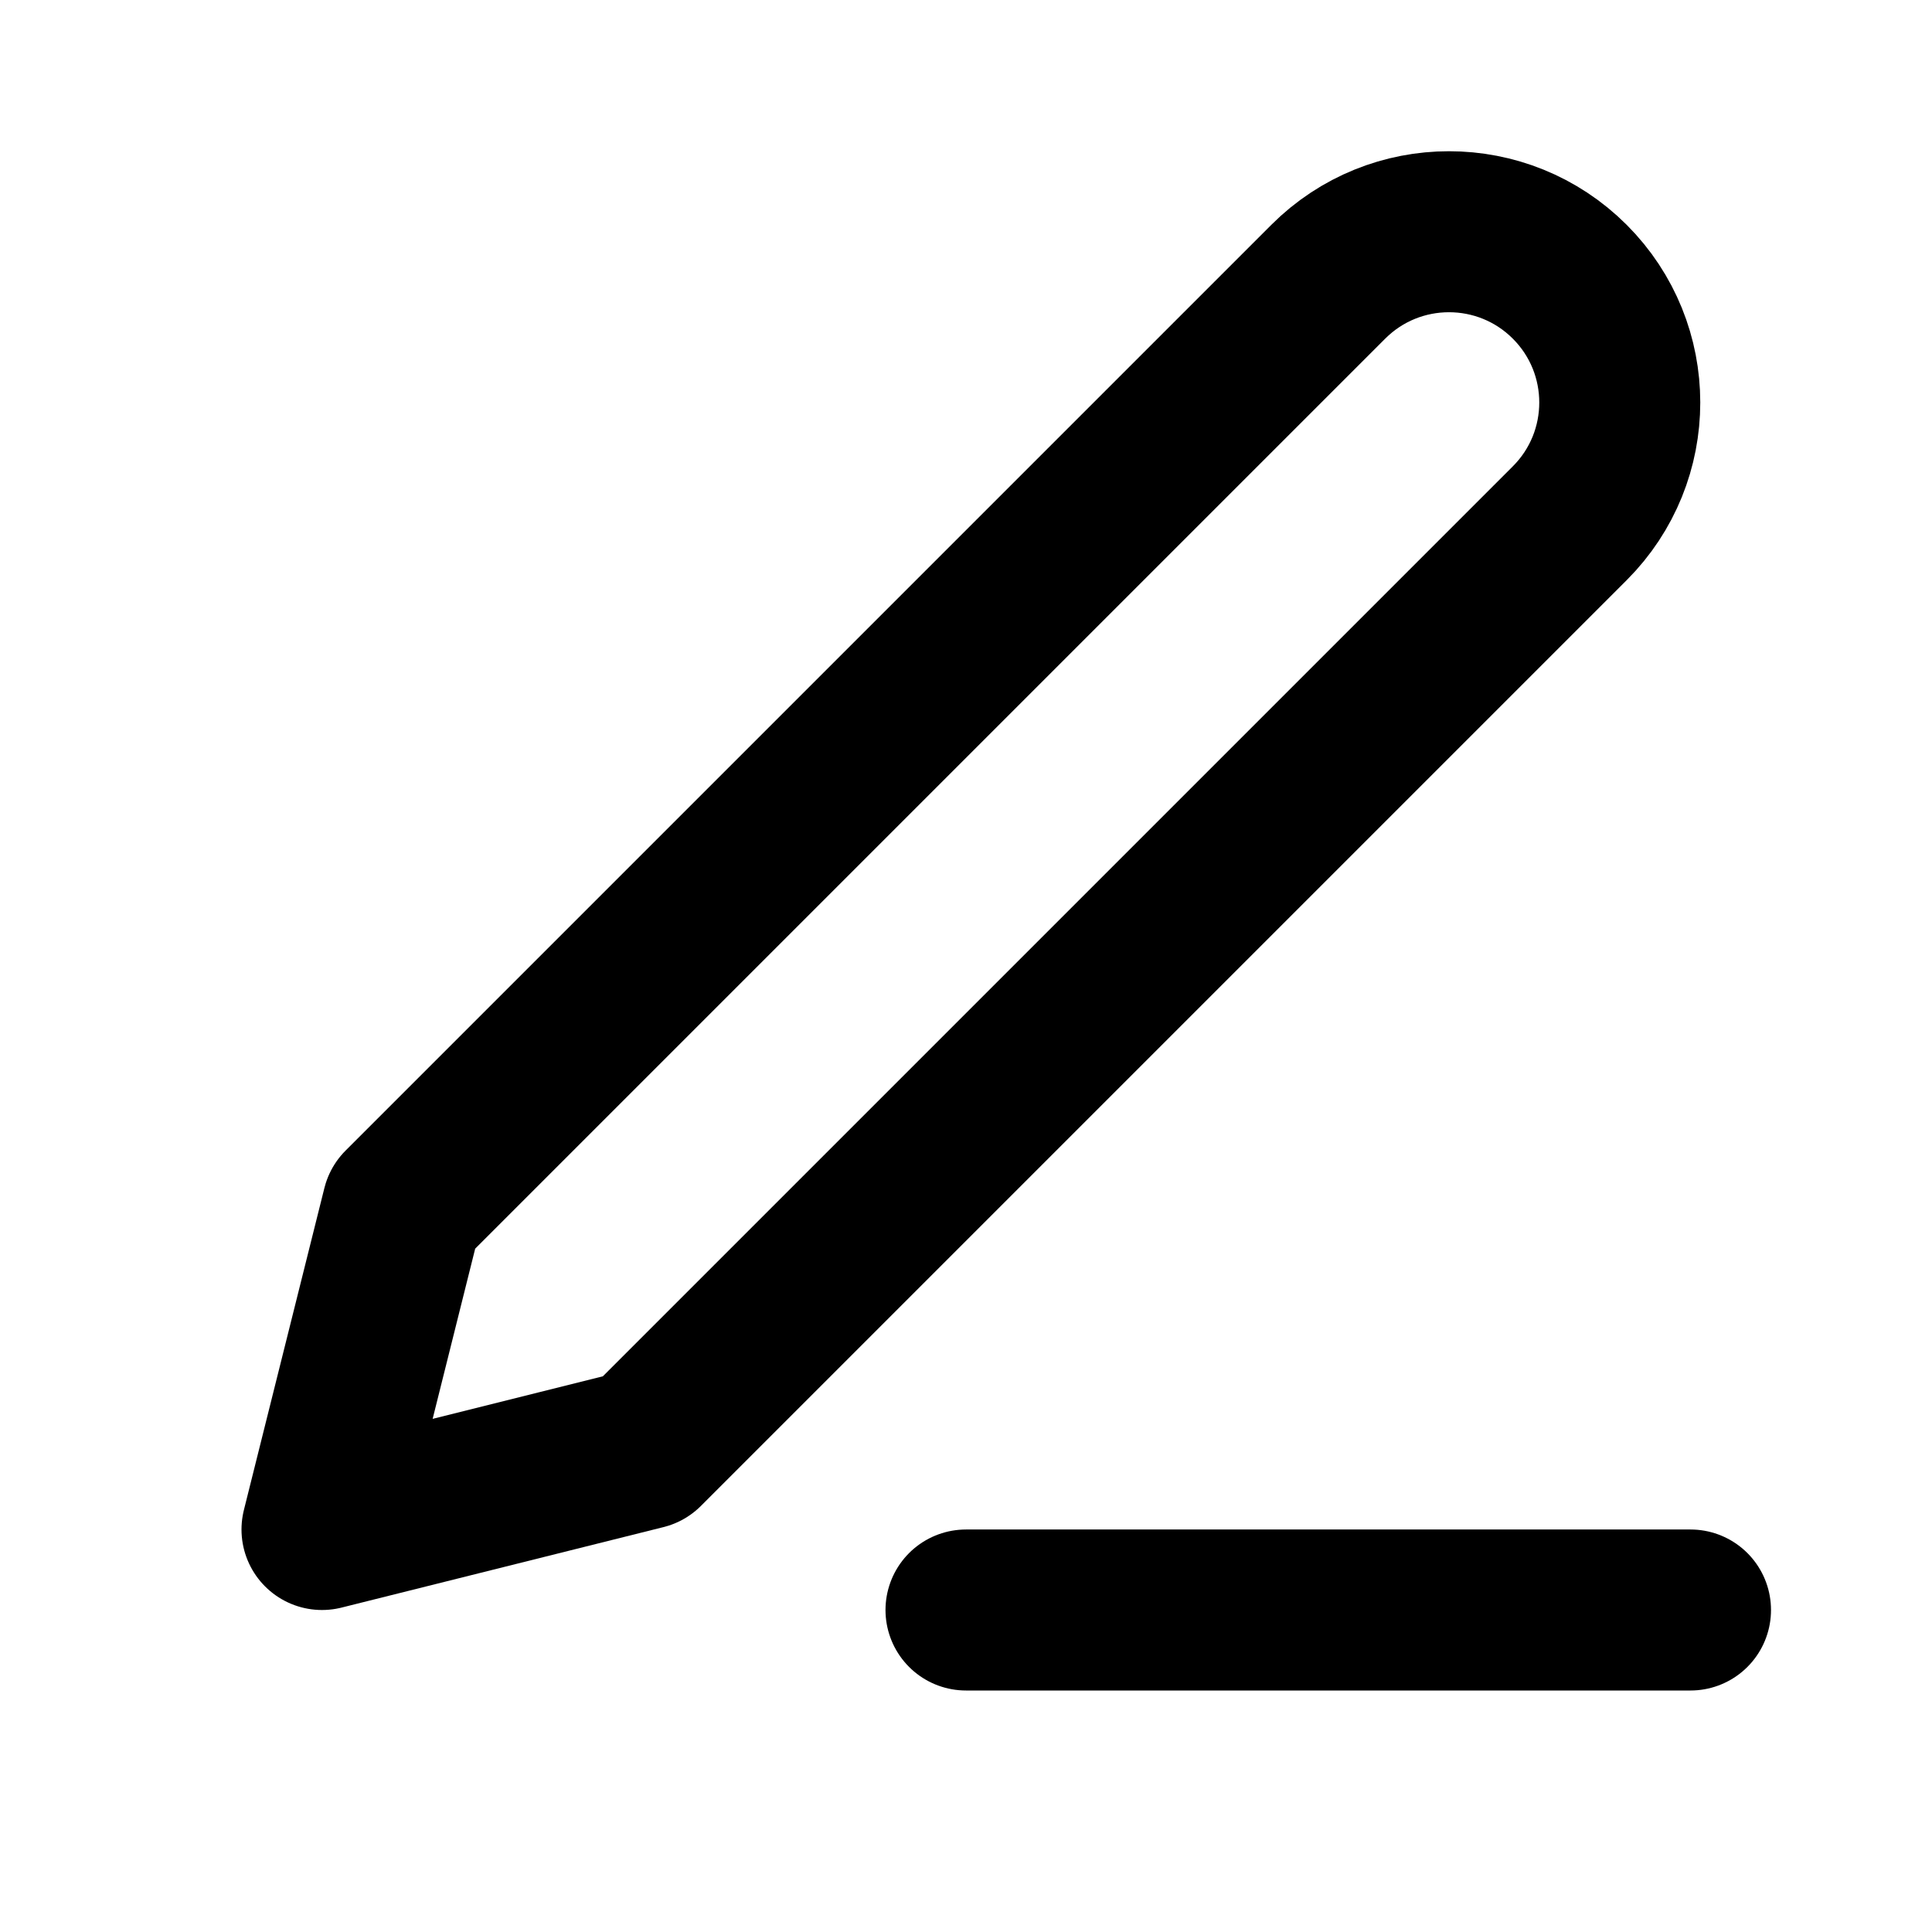
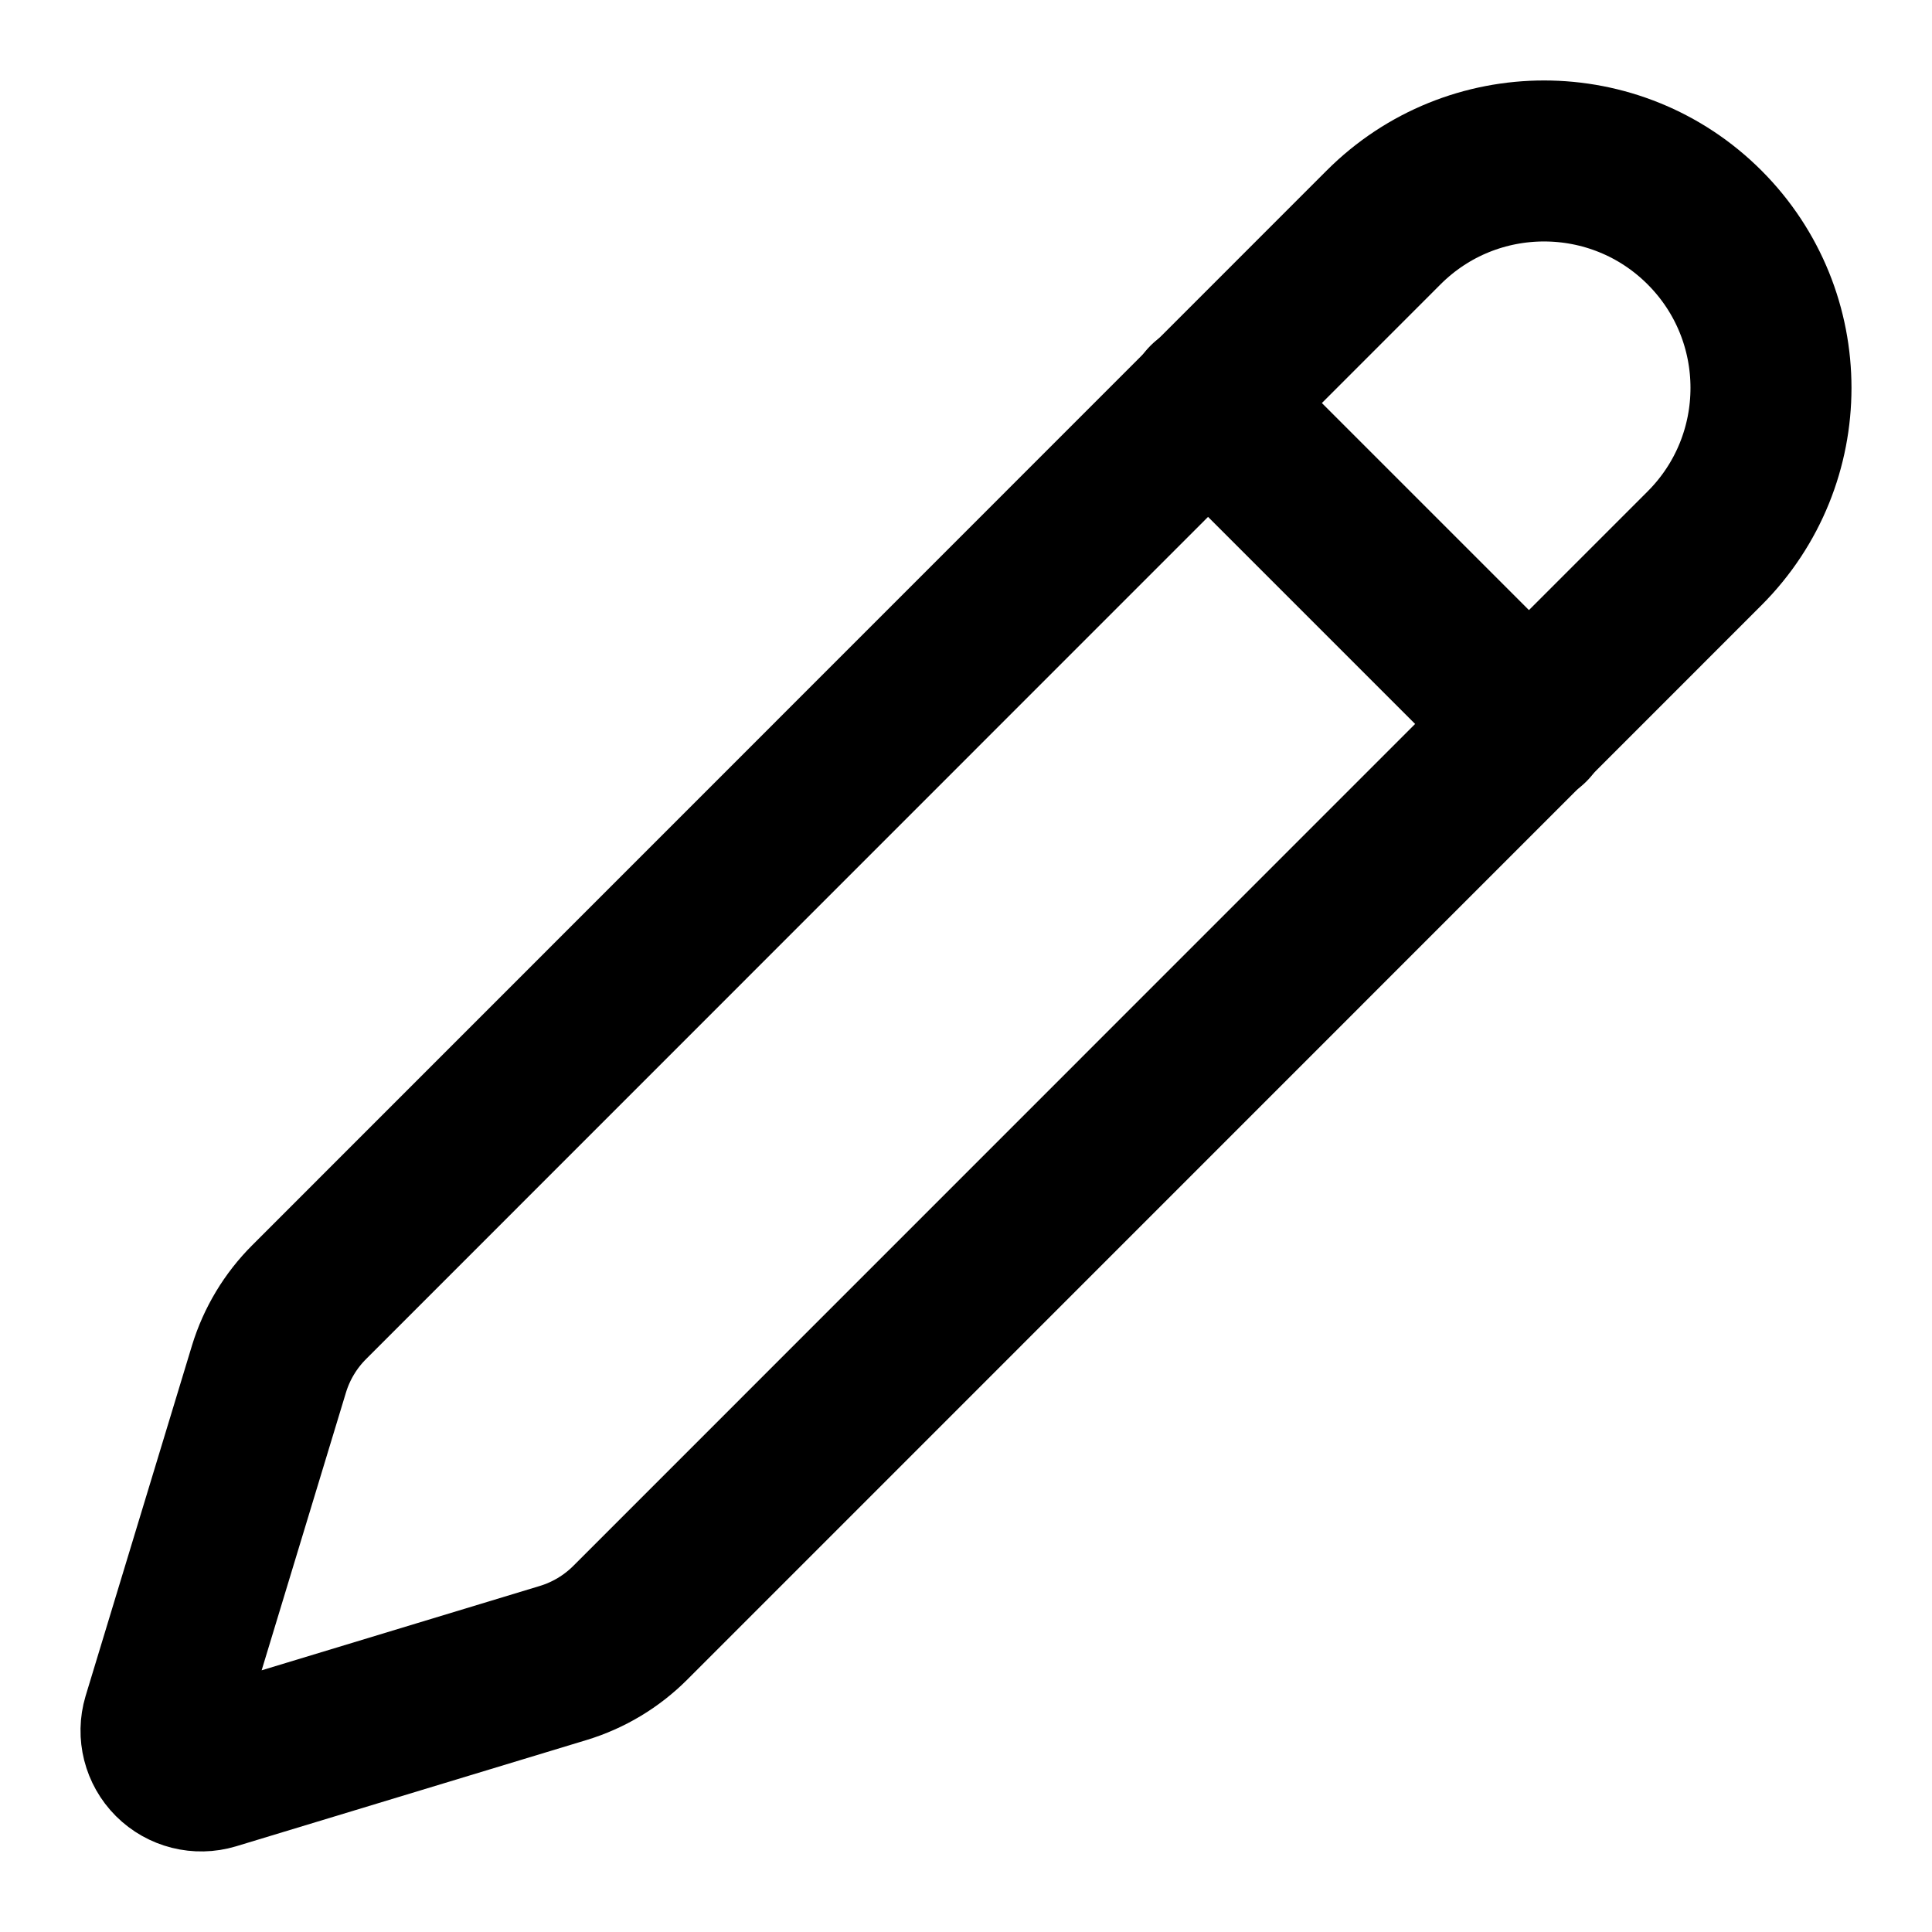
- <svg xmlns="http://www.w3.org/2000/svg" width="24" height="24" viewBox="0 0 24 24" fill="none" stroke="#000" stroke-width="2" stroke-linecap="round" stroke-linejoin="round">
-   <path d="M12 20h9" />
-   <path d="M16.5 3.5a2.1 2.1 0 0 1 3 3L8 18l-4 1 1-4z" />
+ <svg xmlns="http://www.w3.org/2000/svg" width="24" height="24" viewBox="0 0 24 24" fill="none" stroke="currentColor" stroke-width="2" stroke-linecap="round" stroke-linejoin="round">
+   <path d="M21.174 6.812a1 1 0 0 0-3.986-3.987L3.842 16.174a2 2 0 0 0-.5.83l-1.321 4.352a.5.5 0 0 0 .623.622l4.353-1.32a2 2 0 0 0 .83-.497z" />
+   <path d="m15 5 4 4" />
</svg>
